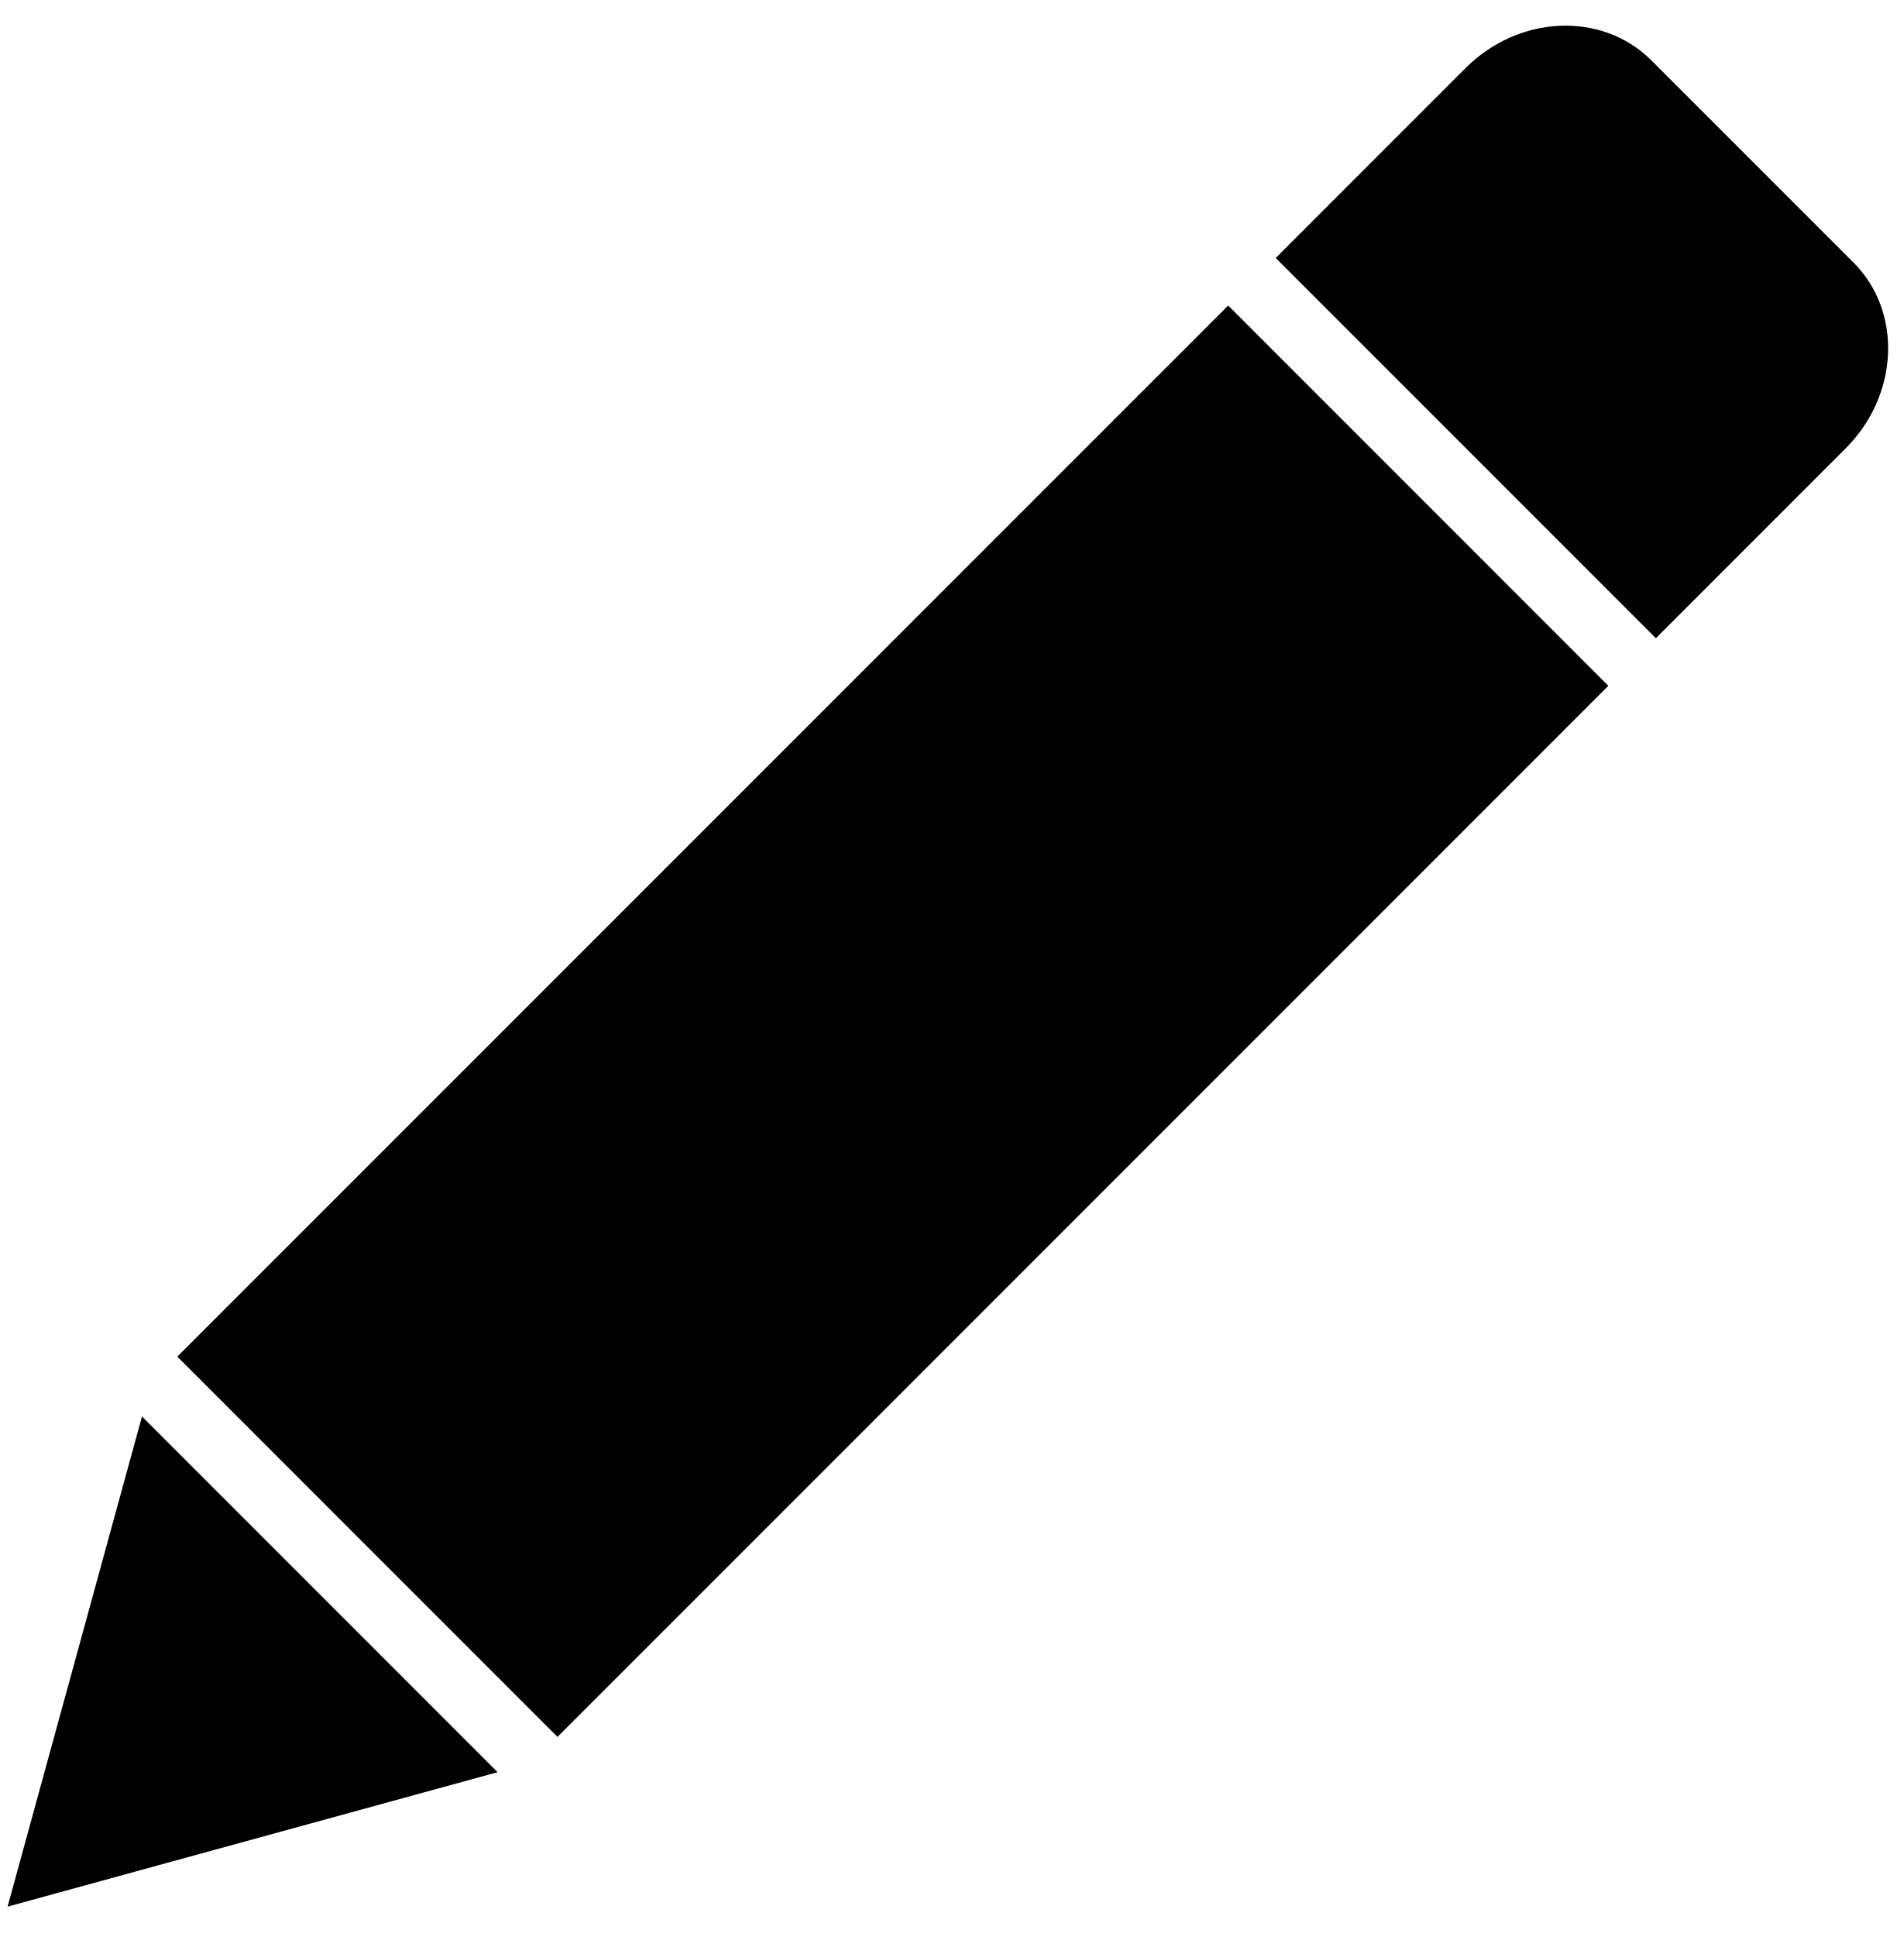
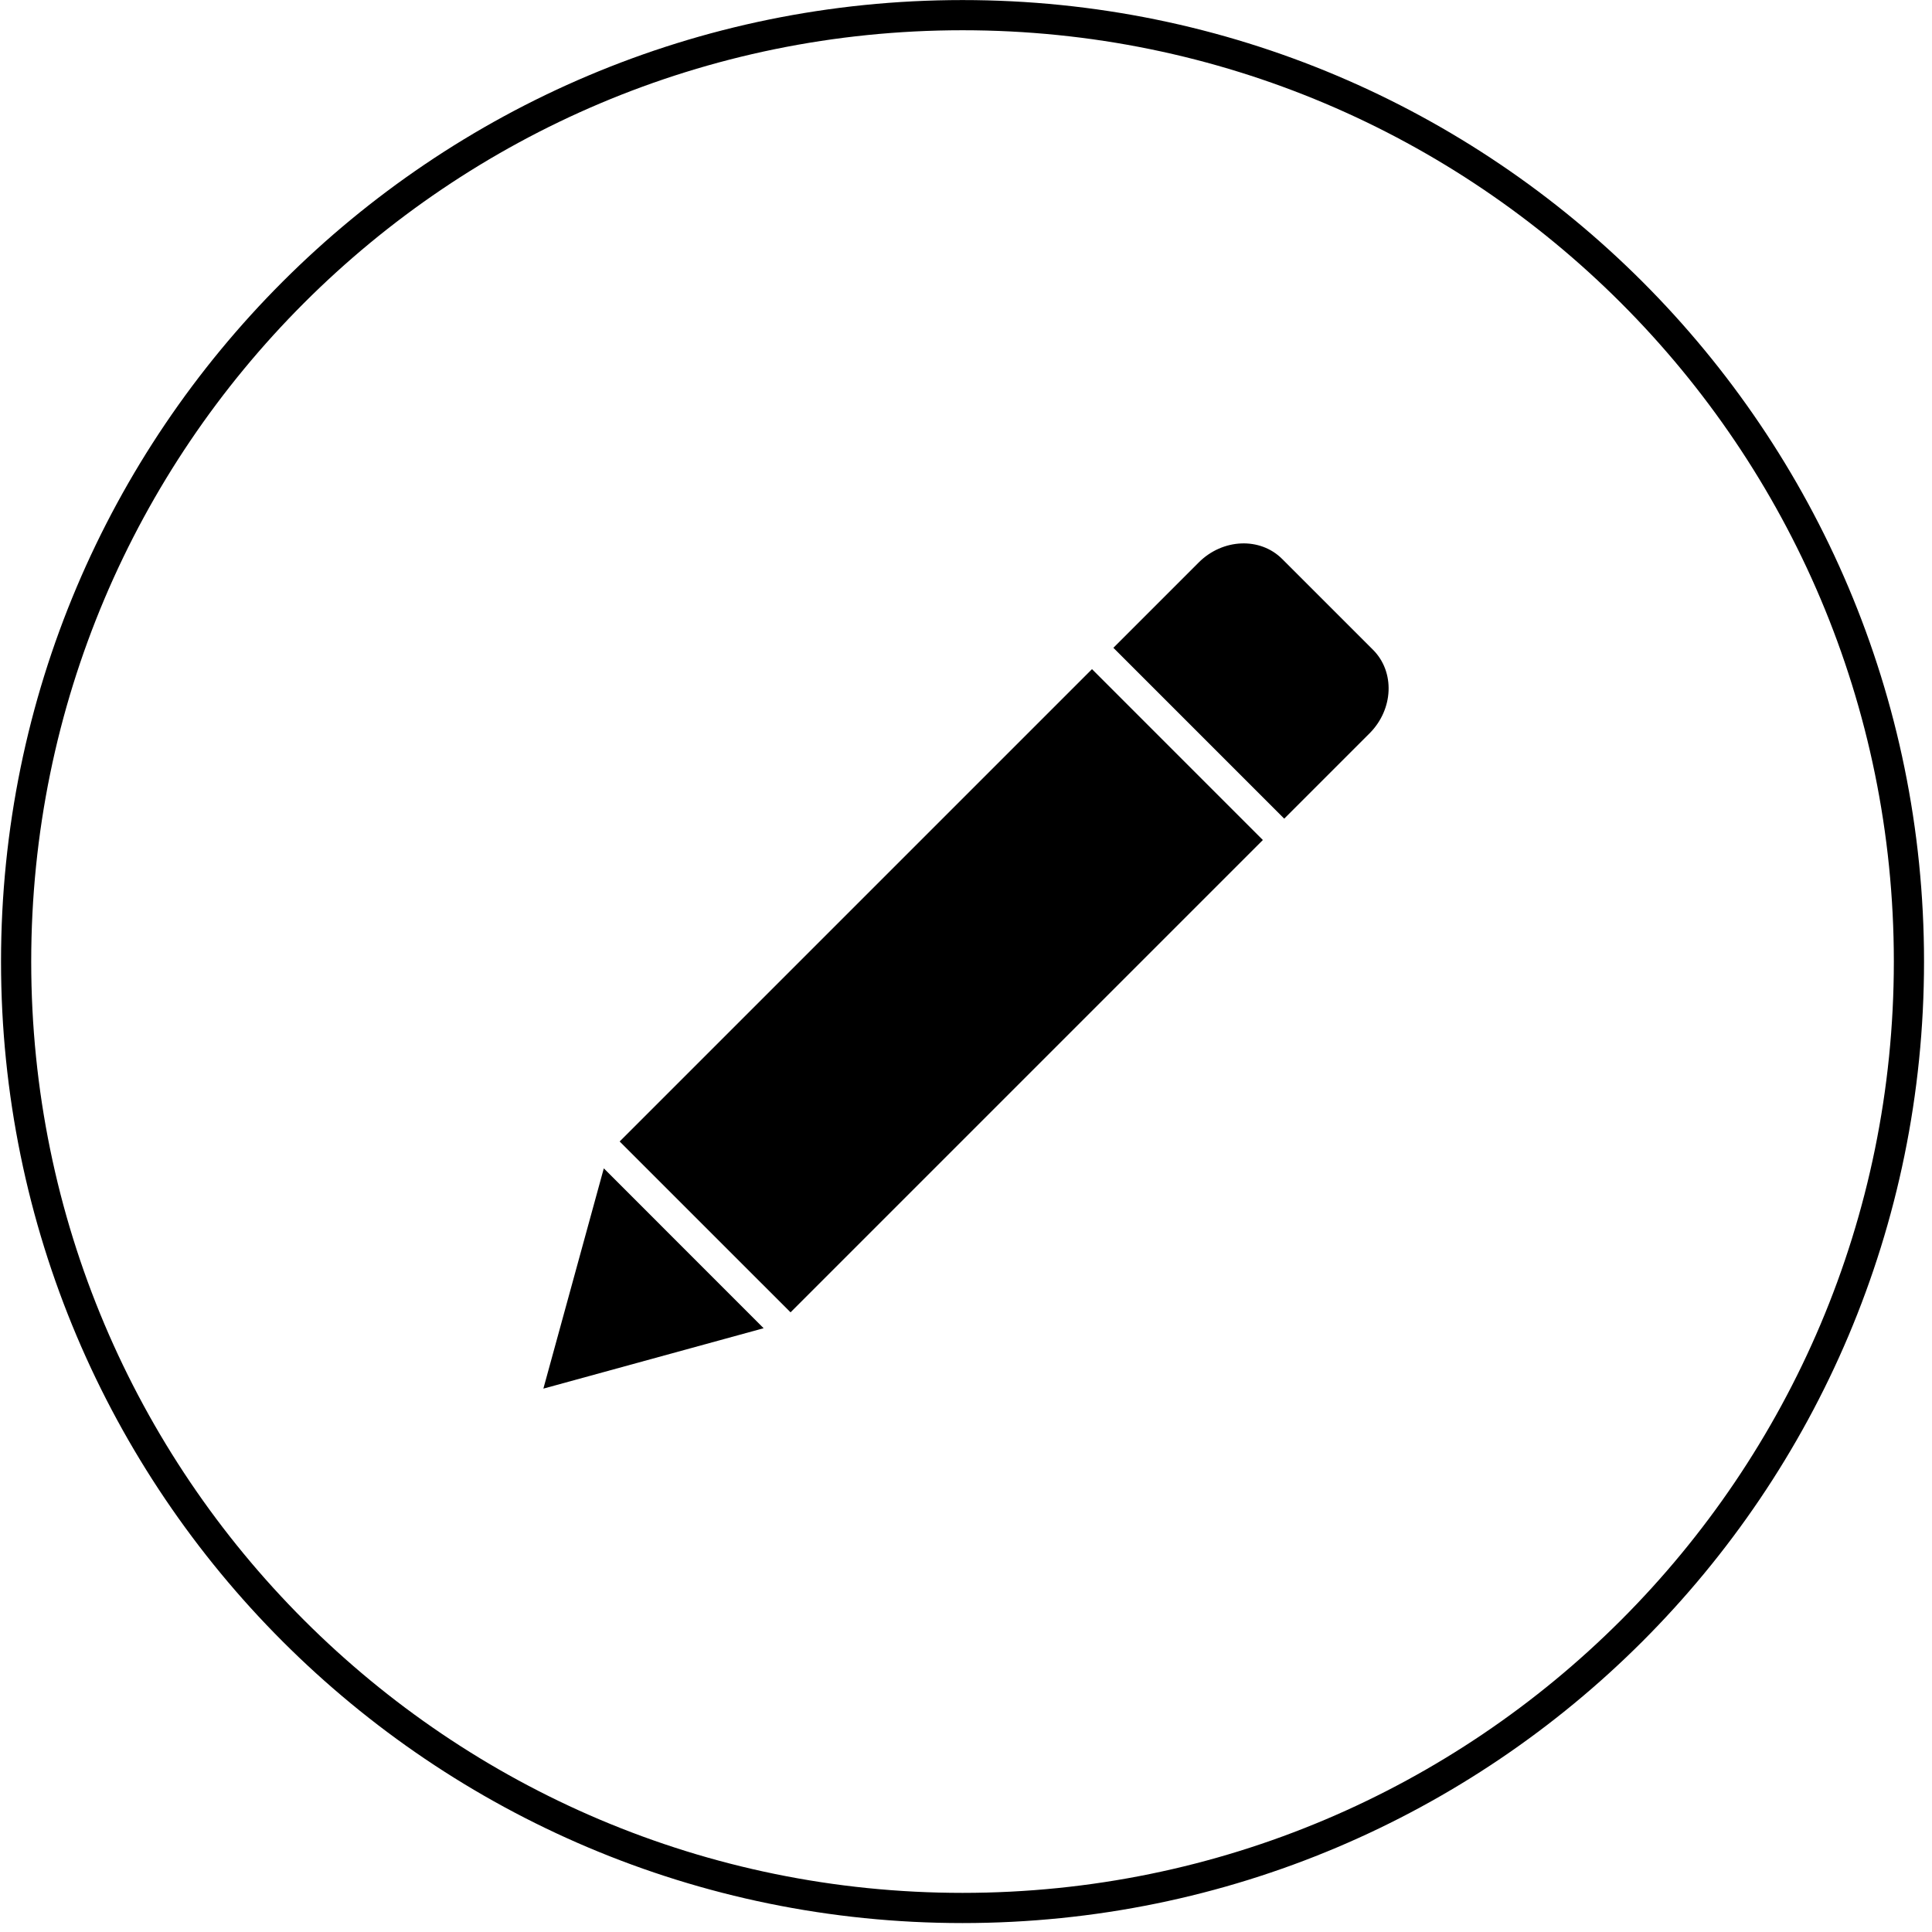
- <svg xmlns="http://www.w3.org/2000/svg" width="58" height="59" viewBox="0 0 58 59" fill="none">
-   <path d="M16.985 52.905L5.402 41.322L37.419 9.306L49.001 20.889L16.985 52.905Z" fill="black" />
-   <path d="M56.467 7.993L50.313 1.84C48.814 0.341 46.277 0.447 44.647 2.077L38.867 7.858L50.449 19.44L56.23 13.659C57.86 12.029 57.966 9.492 56.467 7.993Z" fill="black" />
-   <path d="M4.326 43.145L0.231 58.075L15.16 53.98L4.326 43.145Z" fill="black" />
+ <svg xmlns="http://www.w3.org/2000/svg" width="64" height="64" viewBox="0 0 64 64" fill="none">
+   <circle cx="31.885" cy="31.853" r="31.351" stroke="black" />
+   <path d="M26.188 43.473L20.527 37.813L36.174 22.166L41.834 27.827L26.188 43.473Z" fill="black" />
+   <path d="M45.483 21.525L42.475 18.518C41.743 17.785 40.503 17.837 39.707 18.634L36.882 21.459L42.542 27.119L45.367 24.294C46.163 23.497 46.215 22.258 45.483 21.525Z" fill="black" />
+   <path d="M20.002 38.703L18 46L25.296 43.999L20.002 38.703Z" fill="black" />
</svg>
